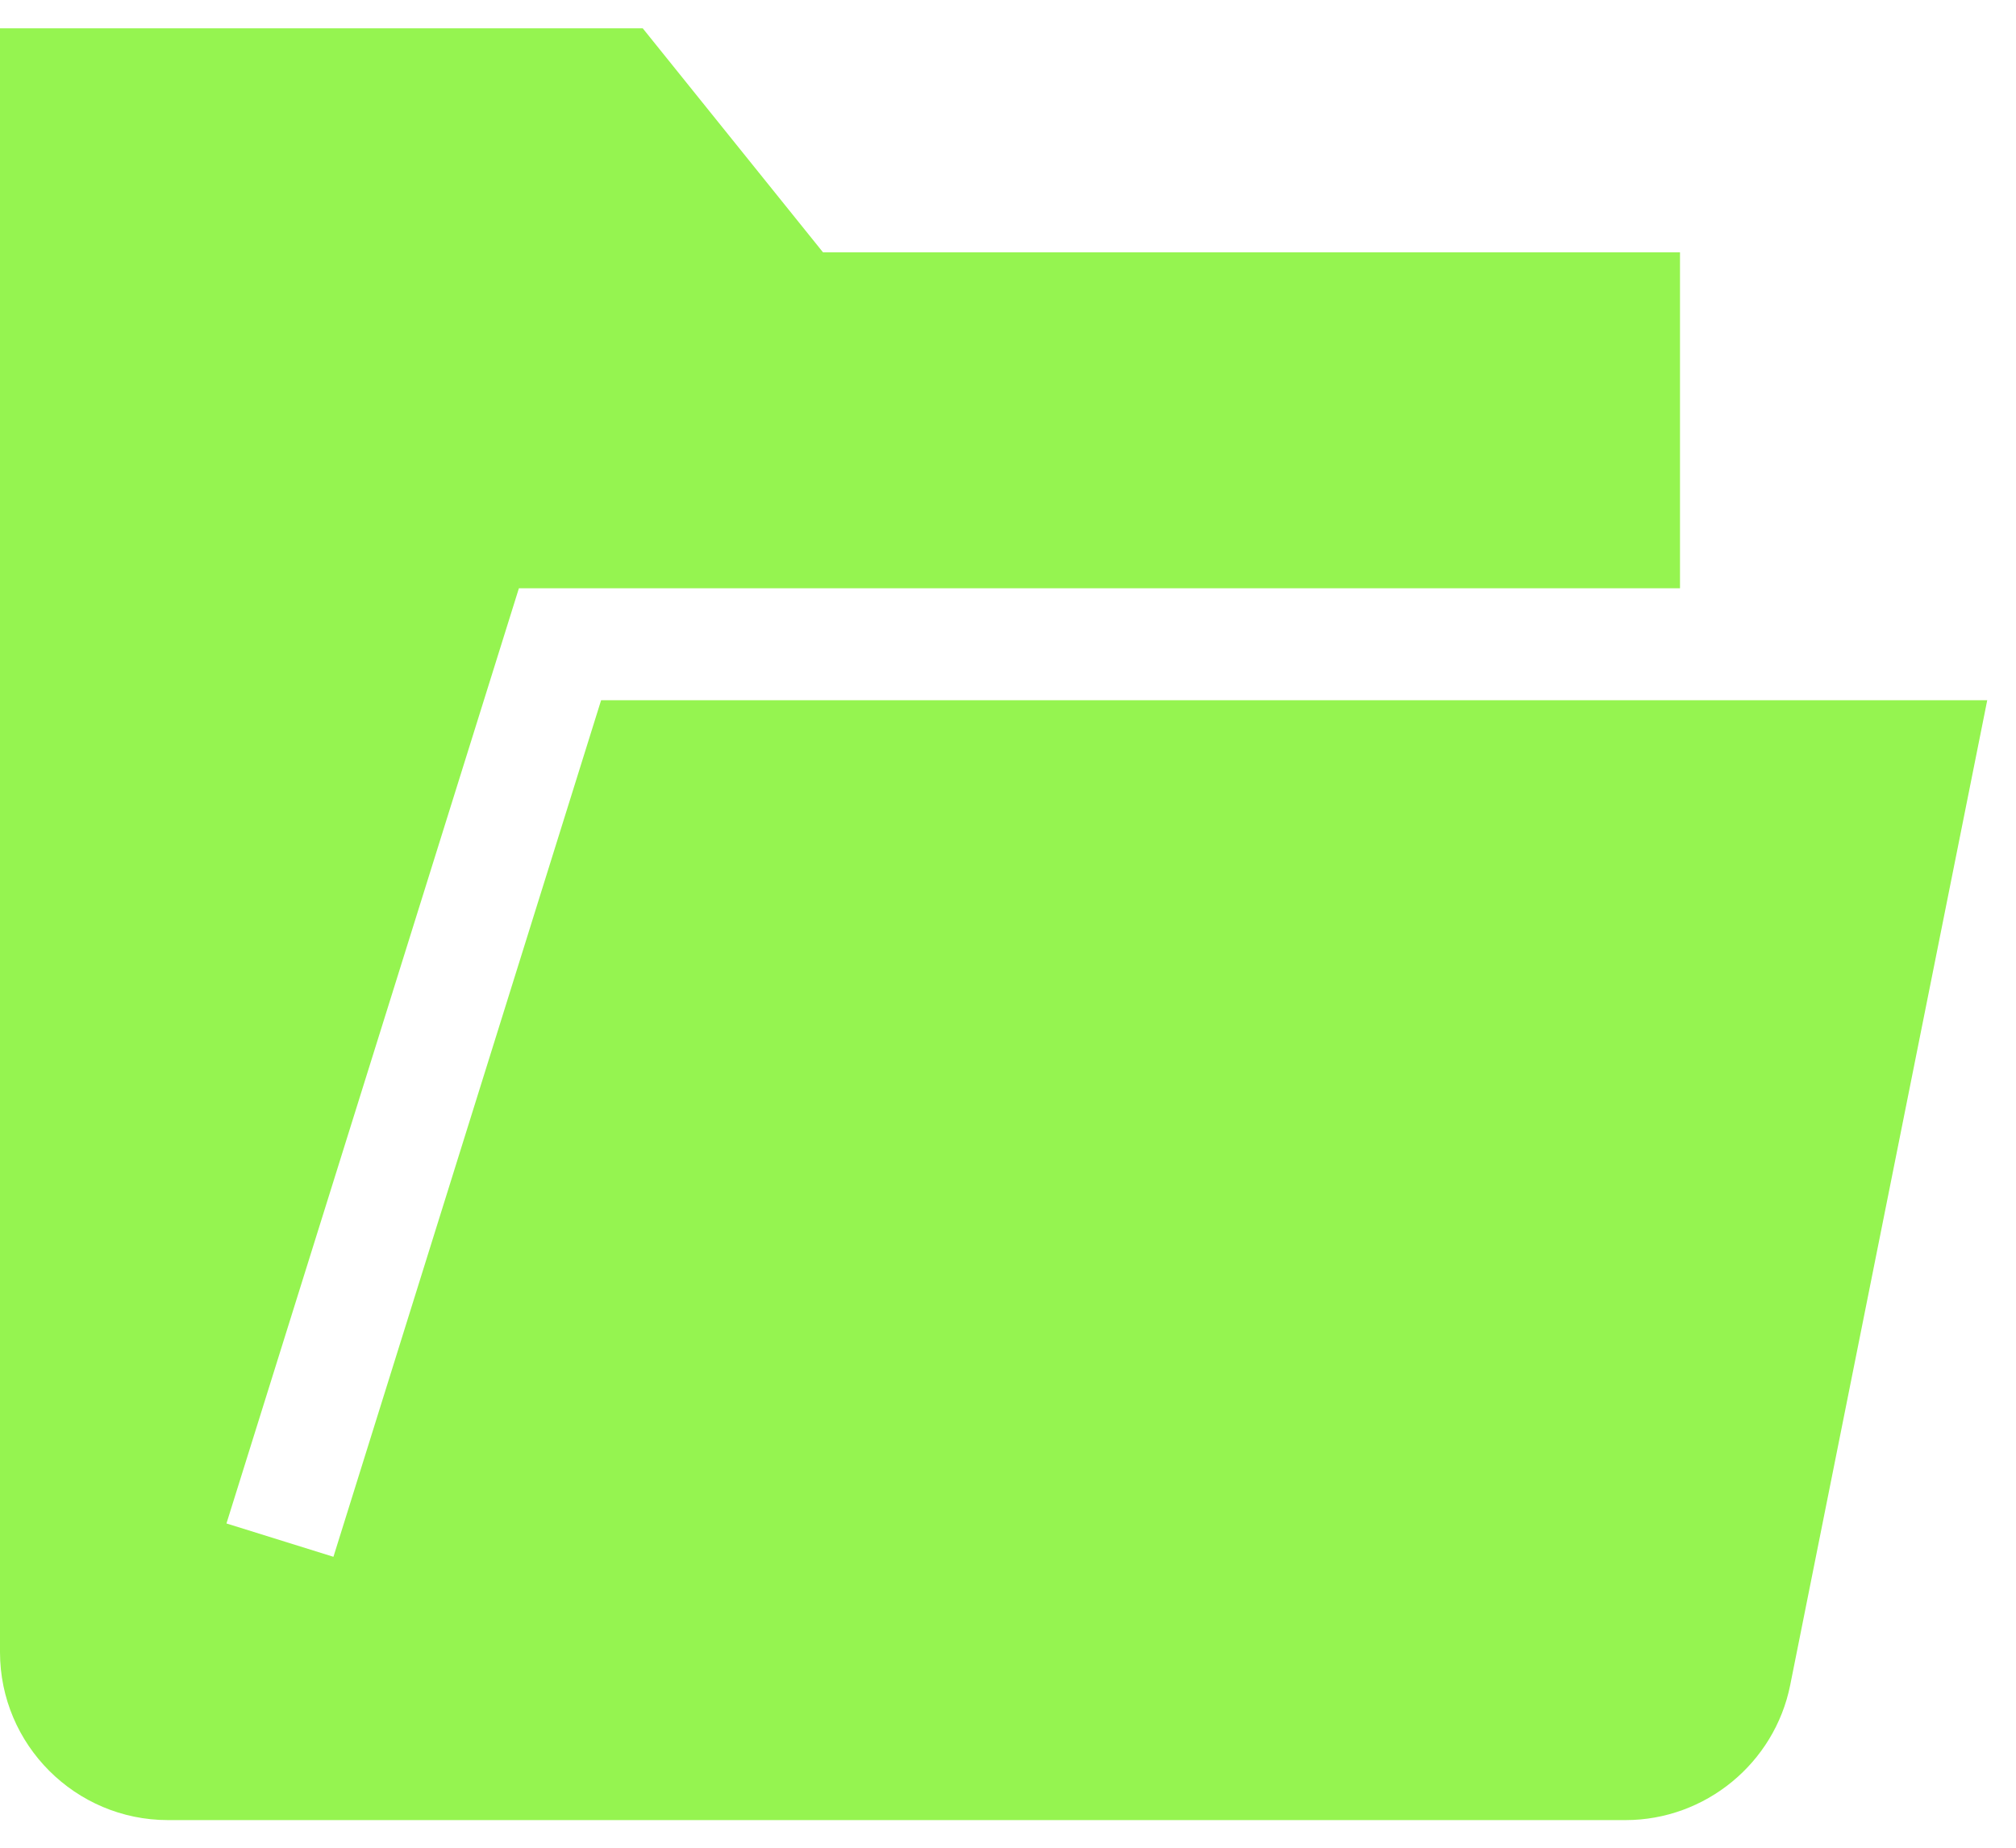
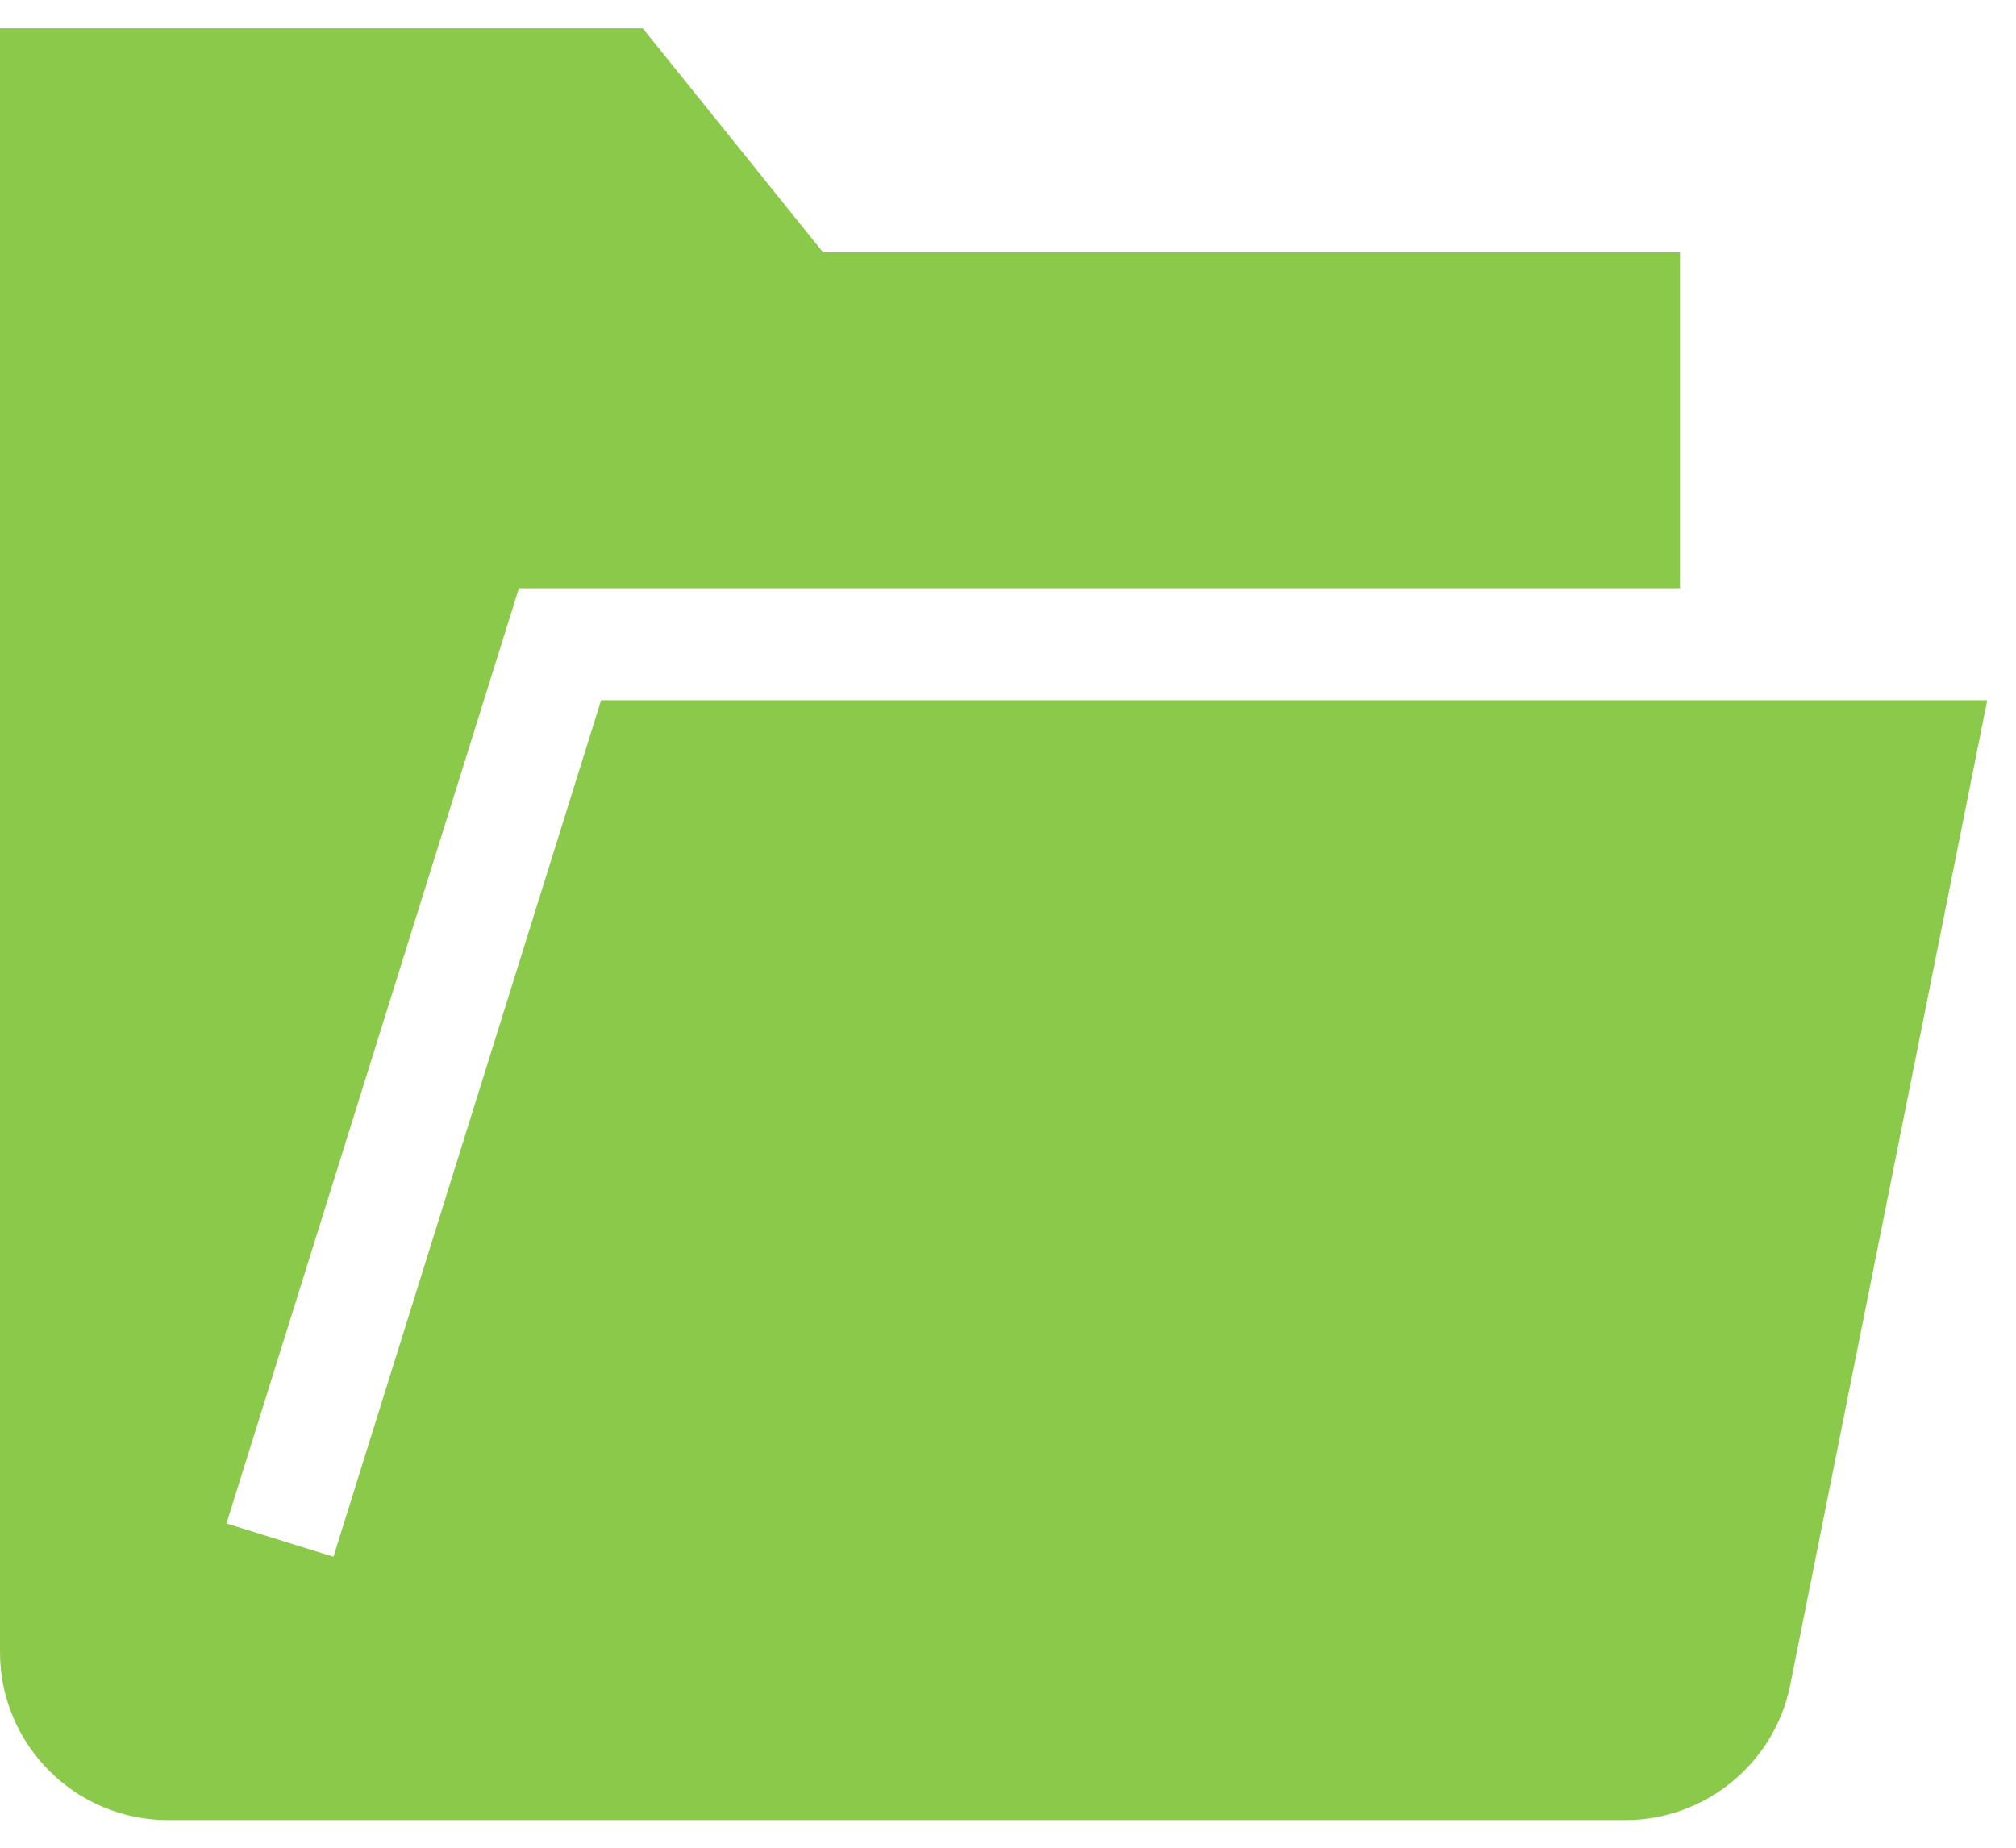
<svg xmlns="http://www.w3.org/2000/svg" viewBox="0 0 48 44" fill="none">
-   <path fill-rule="evenodd" clip-rule="evenodd" d="M14.312 16.675L7.939 37.072L5.392 36.278L12.355 14.008H40V6.008H19.595L15.304 0.675H0V39.342C0 41.547 1.795 43.342 4 43.342H38.702C40.6 43.342 42.251 41.99 42.624 40.126L47.315 16.675H14.312Z" fill="#95F450" />
+   <path fill-rule="evenodd" clip-rule="evenodd" d="M14.312 16.675L7.939 37.072L5.392 36.278L12.355 14.008H40V6.008H19.595L15.304 0.675H0V39.342C0 41.547 1.795 43.342 4 43.342H38.702C40.6 43.342 42.251 41.99 42.624 40.126L47.315 16.675H14.312Z" fill="#8BC94A" />
</svg>
